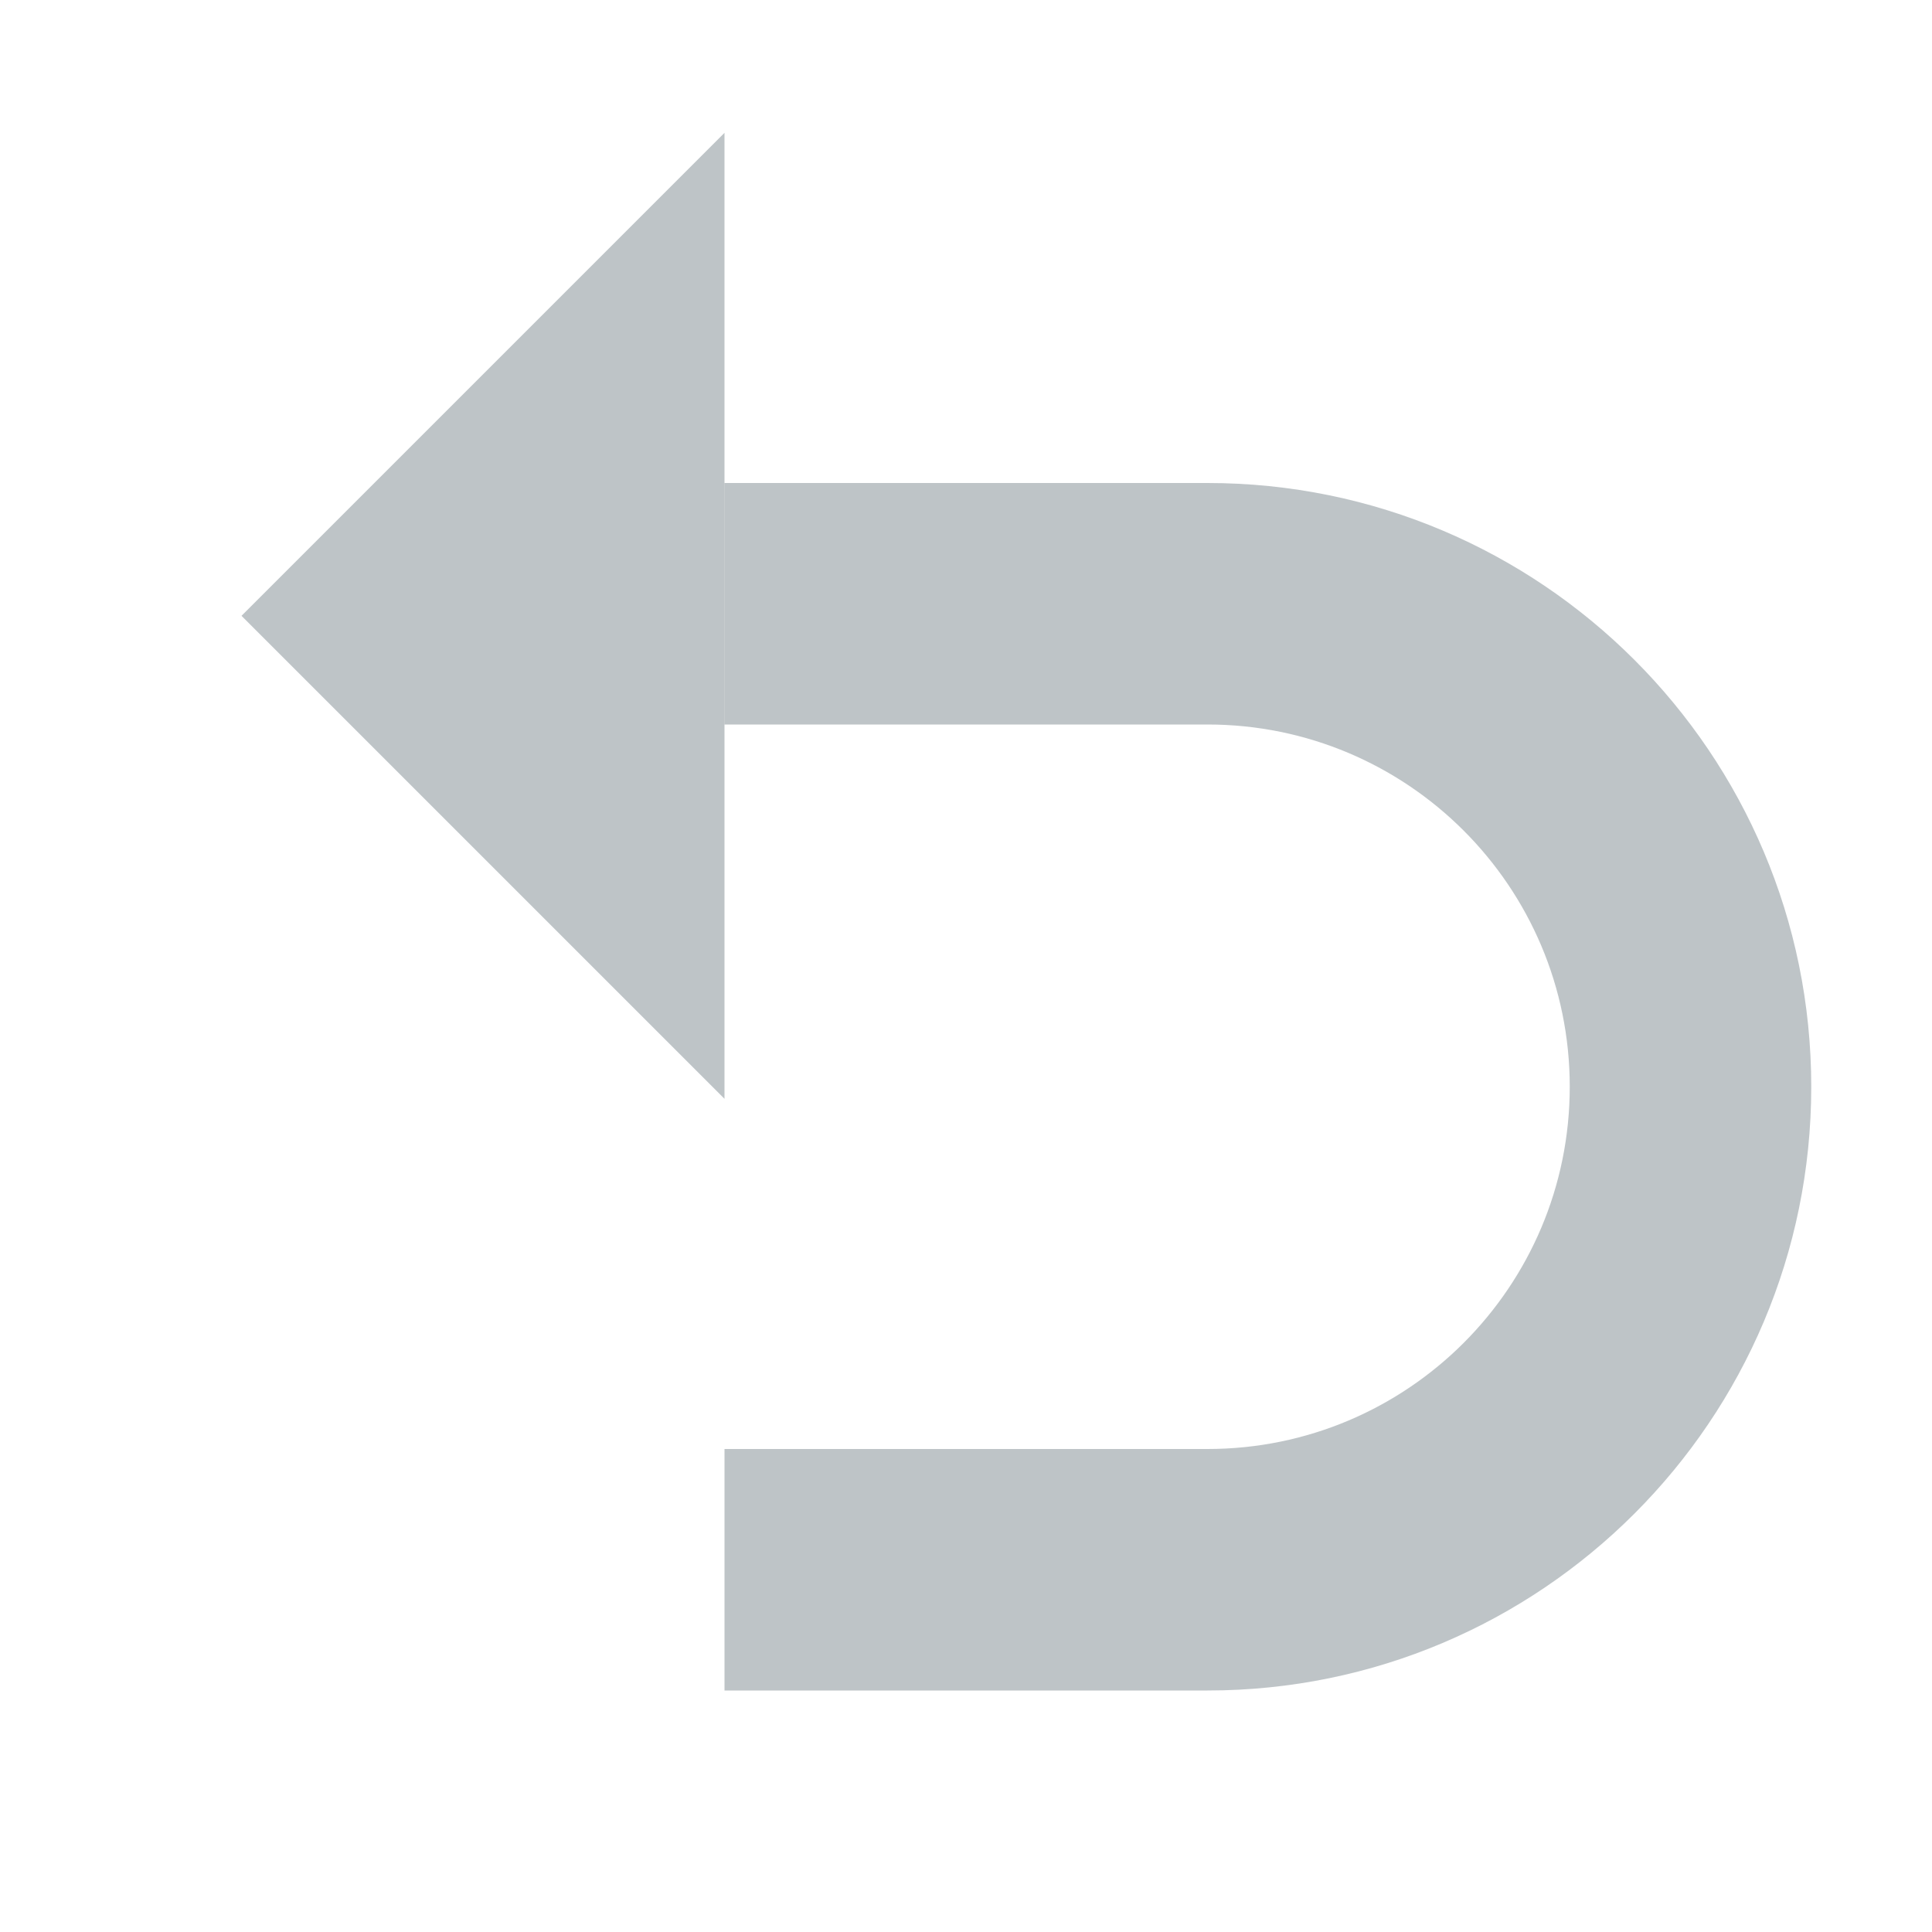
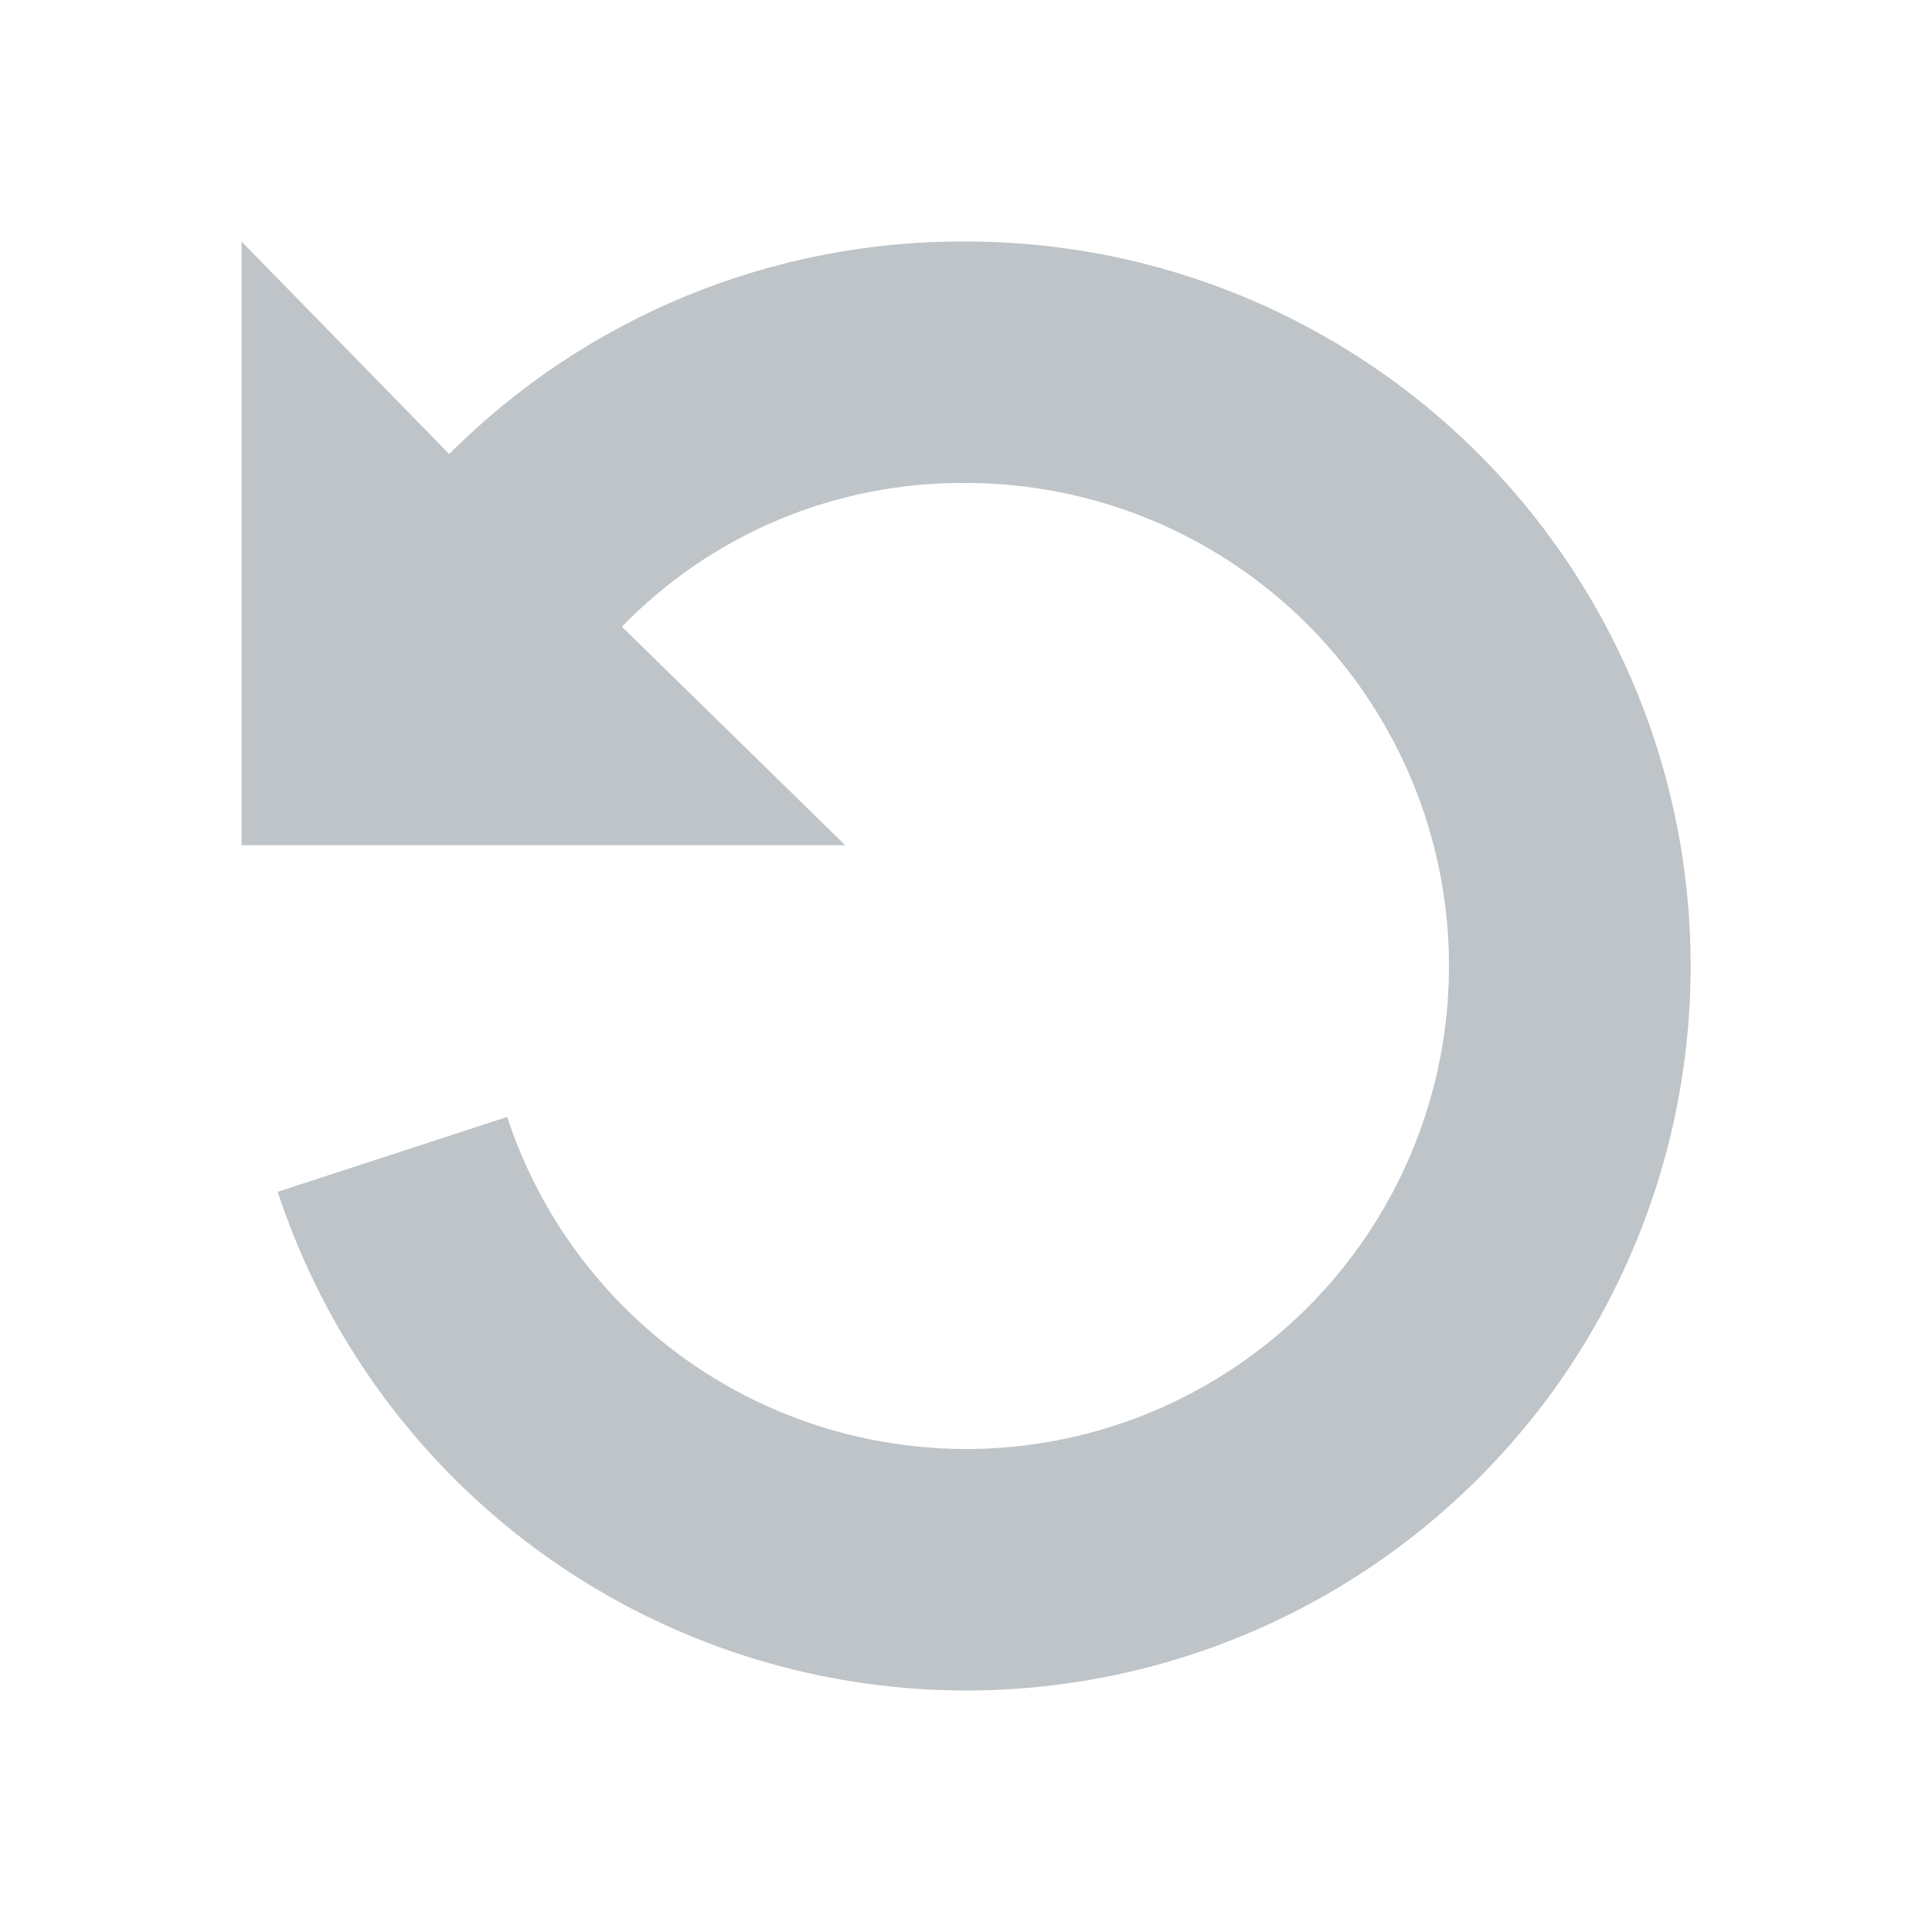
- <svg xmlns="http://www.w3.org/2000/svg" width="16" height="16" viewBox="0 0 16 16">
-   <g fill="#7F8B91" fill-opacity=".5" fill-rule="evenodd" transform="translate(2 1)">
-     <polygon points="0 .1 4 4.1 0 8.1" transform="matrix(-1 0 0 1 4 0)" />
-     <path d="M4,11 L8,11 C9.657,11 11,9.657 11,8 C11,6.343 9.657,5 8,5 L4,5 L4,3 L8,3 C10.761,3 13,5.239 13,8 C13,10.761 10.761,13 8,13 L4,13 L4,11 Z" />
-   </g>
+ <svg xmlns="http://www.w3.org/2000/svg" width="16" height="16" viewBox="0 0 16 16" fill="none">
+   <path d="M8 2C7.206 1.995 6.418 2.149 5.683 2.451C4.949 2.753 4.281 3.198 3.72 3.76L2 2V7H7L5.15 5.19C5.52 4.809 5.963 4.507 6.453 4.302C6.943 4.098 7.469 3.995 8 4C8.737 4 9.46 4.204 10.088 4.589C10.717 4.973 11.227 5.525 11.562 6.181C11.897 6.837 12.045 7.574 11.988 8.309C11.931 9.043 11.672 9.748 11.24 10.345C10.808 10.942 10.219 11.408 9.539 11.692C8.858 11.976 8.113 12.066 7.385 11.952C6.656 11.839 5.974 11.527 5.412 11.05C4.85 10.573 4.43 9.95 4.2 9.25L2.3 9.87C2.645 10.921 3.273 11.856 4.116 12.572C4.958 13.288 5.983 13.757 7.075 13.928C8.168 14.099 9.286 13.964 10.307 13.539C11.328 13.114 12.212 12.415 12.861 11.52C13.509 10.624 13.898 9.566 13.983 8.464C14.069 7.361 13.848 6.256 13.345 5.272C12.842 4.287 12.077 3.46 11.133 2.883C10.19 2.305 9.106 2 8 2Z" fill="#7F8B91" fill-opacity="0.5" />
</svg>
